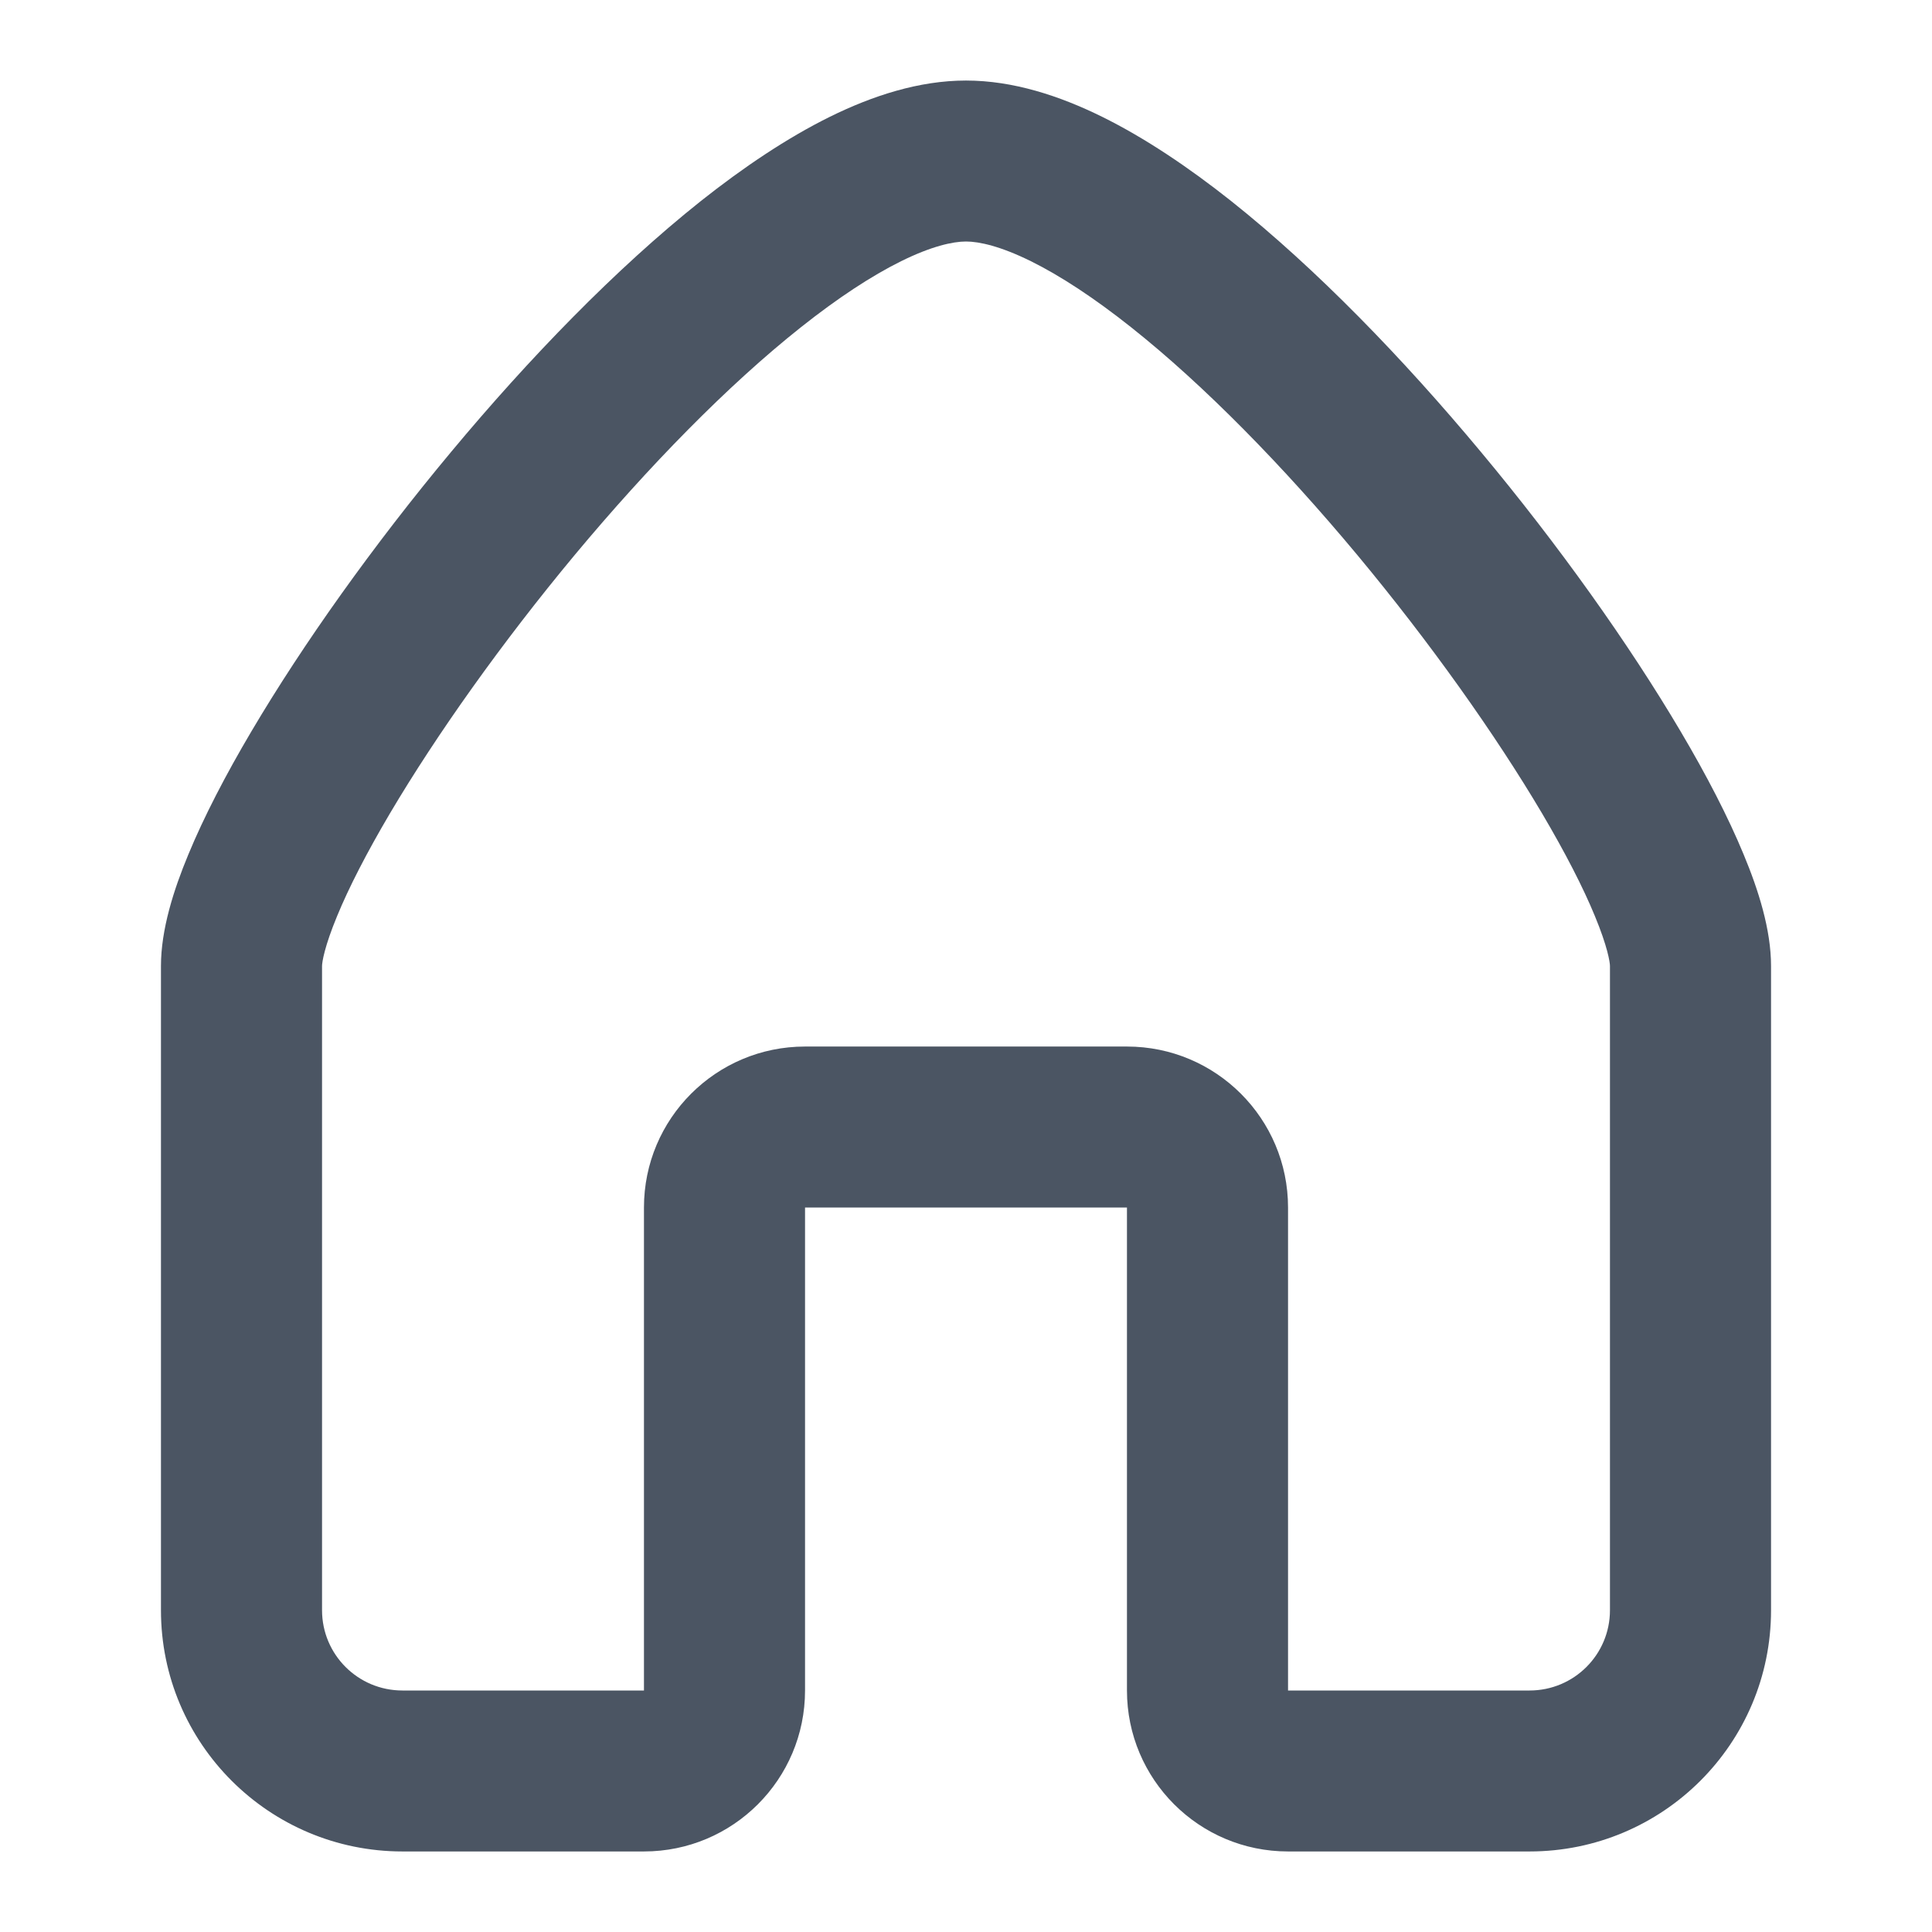
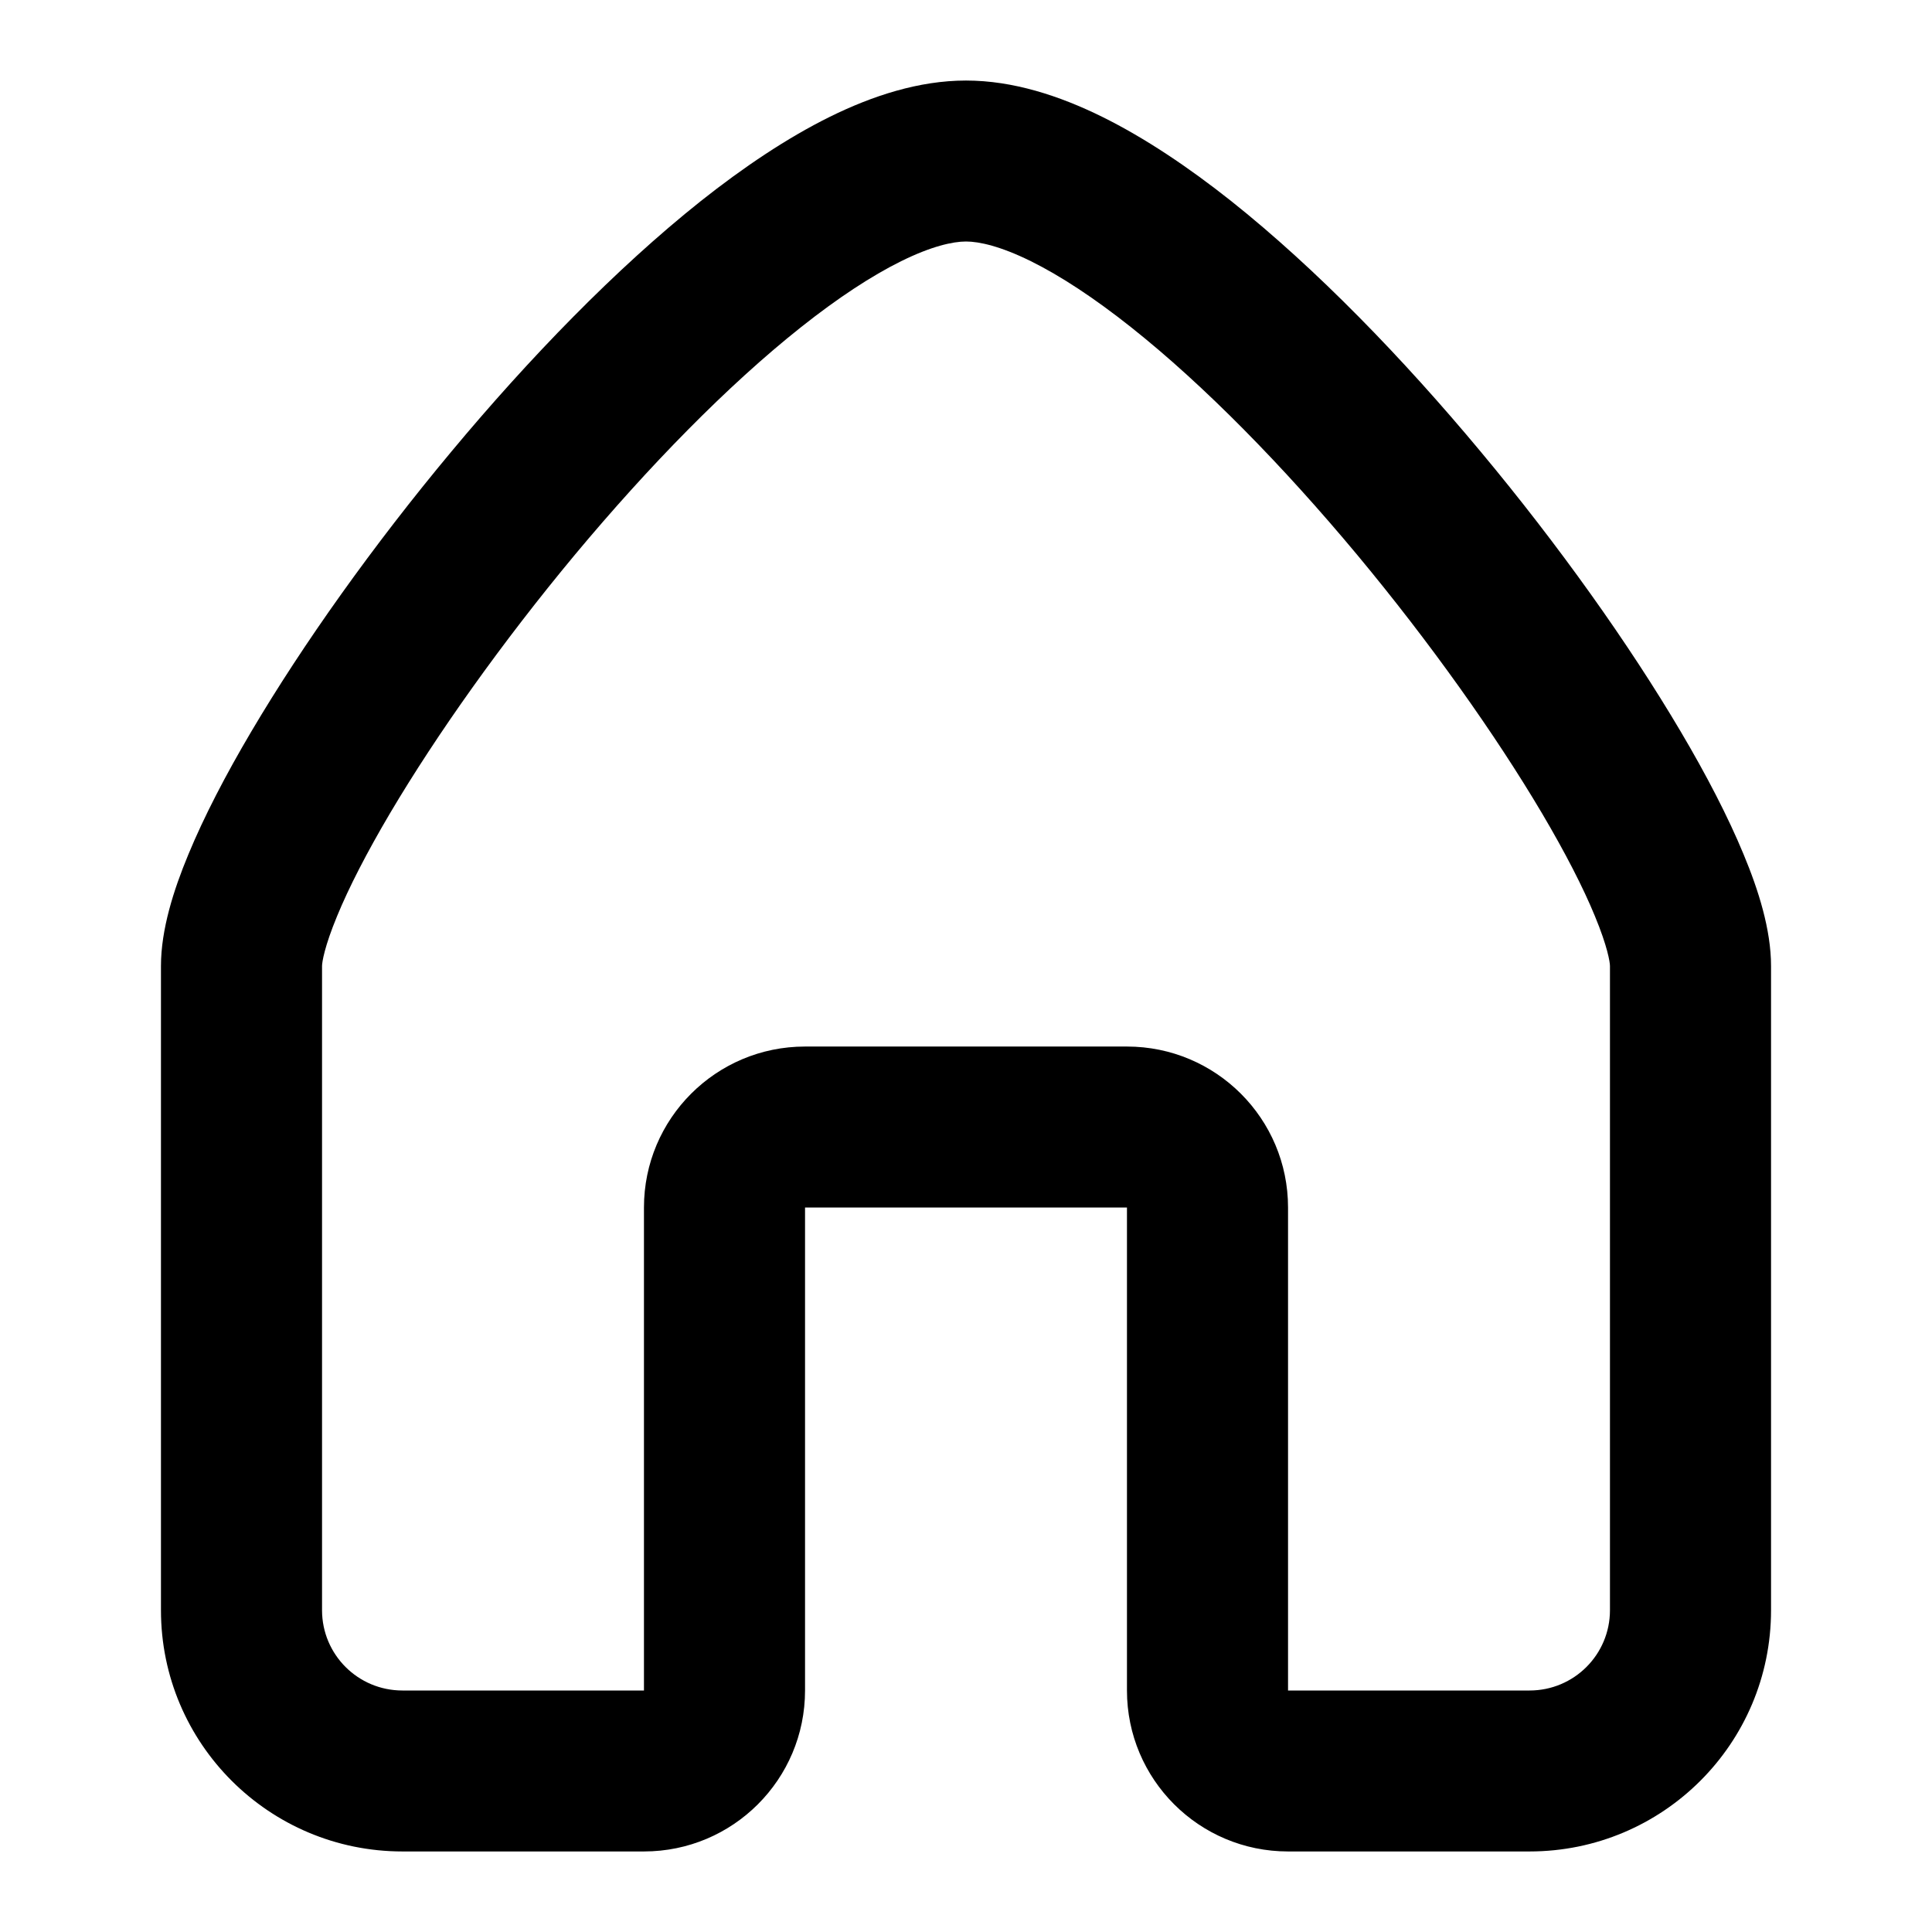
<svg xmlns="http://www.w3.org/2000/svg" width="16" height="16" viewBox="0 0 16 16" fill="none">
-   <path fill-rule="evenodd" clip-rule="evenodd" d="M2.792 7.586C2.687 7.839 2.667 7.969 2.667 8V13.335C2.667 13.702 2.964 14 3.333 14H5.333V10C5.333 9.264 5.93 8.667 6.667 8.667H9.333C10.07 8.667 10.667 9.264 10.667 10V14H12.667C13.036 14 13.333 13.702 13.333 13.335V8C13.333 7.969 13.313 7.839 13.208 7.586C13.111 7.35 12.963 7.062 12.77 6.735C12.384 6.083 11.843 5.32 11.238 4.593C10.631 3.865 9.976 3.193 9.367 2.71C9.062 2.468 8.782 2.284 8.537 2.163C8.286 2.039 8.109 2 8 2C7.891 2 7.714 2.039 7.463 2.163C7.218 2.284 6.938 2.468 6.633 2.71C6.024 3.193 5.369 3.865 4.762 4.593C4.157 5.32 3.616 6.083 3.23 6.735C3.037 7.062 2.889 7.35 2.792 7.586ZM6.873 0.967C7.224 0.794 7.609 0.667 8 0.667C8.391 0.667 8.776 0.794 9.127 0.967C9.483 1.143 9.844 1.386 10.196 1.665C10.899 2.224 11.619 2.968 12.262 3.74C12.907 4.513 13.491 5.334 13.918 6.057C14.131 6.417 14.311 6.764 14.44 7.076C14.562 7.369 14.667 7.698 14.667 8V13.335C14.667 14.44 13.771 15.333 12.667 15.333H10.667C9.93 15.333 9.333 14.736 9.333 14V10H6.667V14C6.667 14.736 6.07 15.333 5.333 15.333H3.333C2.23 15.333 1.333 14.44 1.333 13.335V8C1.333 7.698 1.438 7.369 1.56 7.076C1.689 6.764 1.869 6.417 2.082 6.057C2.509 5.334 3.093 4.513 3.738 3.74C4.381 2.968 5.101 2.224 5.804 1.665C6.156 1.386 6.517 1.143 6.873 0.967Z" fill="#4B5563" />
+   <path fill-rule="evenodd" clip-rule="evenodd" d="M2.792 7.586C2.687 7.839 2.667 7.969 2.667 8V13.335C2.667 13.702 2.964 14 3.333 14H5.333V10C5.333 9.264 5.93 8.667 6.667 8.667H9.333C10.07 8.667 10.667 9.264 10.667 10V14H12.667C13.036 14 13.333 13.702 13.333 13.335V8C13.333 7.969 13.313 7.839 13.208 7.586C13.111 7.35 12.963 7.062 12.77 6.735C12.384 6.083 11.843 5.32 11.238 4.593C10.631 3.865 9.976 3.193 9.367 2.71C9.062 2.468 8.782 2.284 8.537 2.163C8.286 2.039 8.109 2 8 2C7.891 2 7.714 2.039 7.463 2.163C7.218 2.284 6.938 2.468 6.633 2.71C6.024 3.193 5.369 3.865 4.762 4.593C4.157 5.32 3.616 6.083 3.23 6.735C3.037 7.062 2.889 7.35 2.792 7.586ZM6.873 0.967C7.224 0.794 7.609 0.667 8 0.667C8.391 0.667 8.776 0.794 9.127 0.967C9.483 1.143 9.844 1.386 10.196 1.665C10.899 2.224 11.619 2.968 12.262 3.74C12.907 4.513 13.491 5.334 13.918 6.057C14.131 6.417 14.311 6.764 14.44 7.076C14.562 7.369 14.667 7.698 14.667 8V13.335C14.667 14.44 13.771 15.333 12.667 15.333H10.667C9.93 15.333 9.333 14.736 9.333 14V10H6.667V14C6.667 14.736 6.07 15.333 5.333 15.333H3.333C2.23 15.333 1.333 14.44 1.333 13.335V8C1.333 7.698 1.438 7.369 1.56 7.076C1.689 6.764 1.869 6.417 2.082 6.057C2.509 5.334 3.093 4.513 3.738 3.74C4.381 2.968 5.101 2.224 5.804 1.665C6.156 1.386 6.517 1.143 6.873 0.967Z" fill="currentColor" />
</svg>
